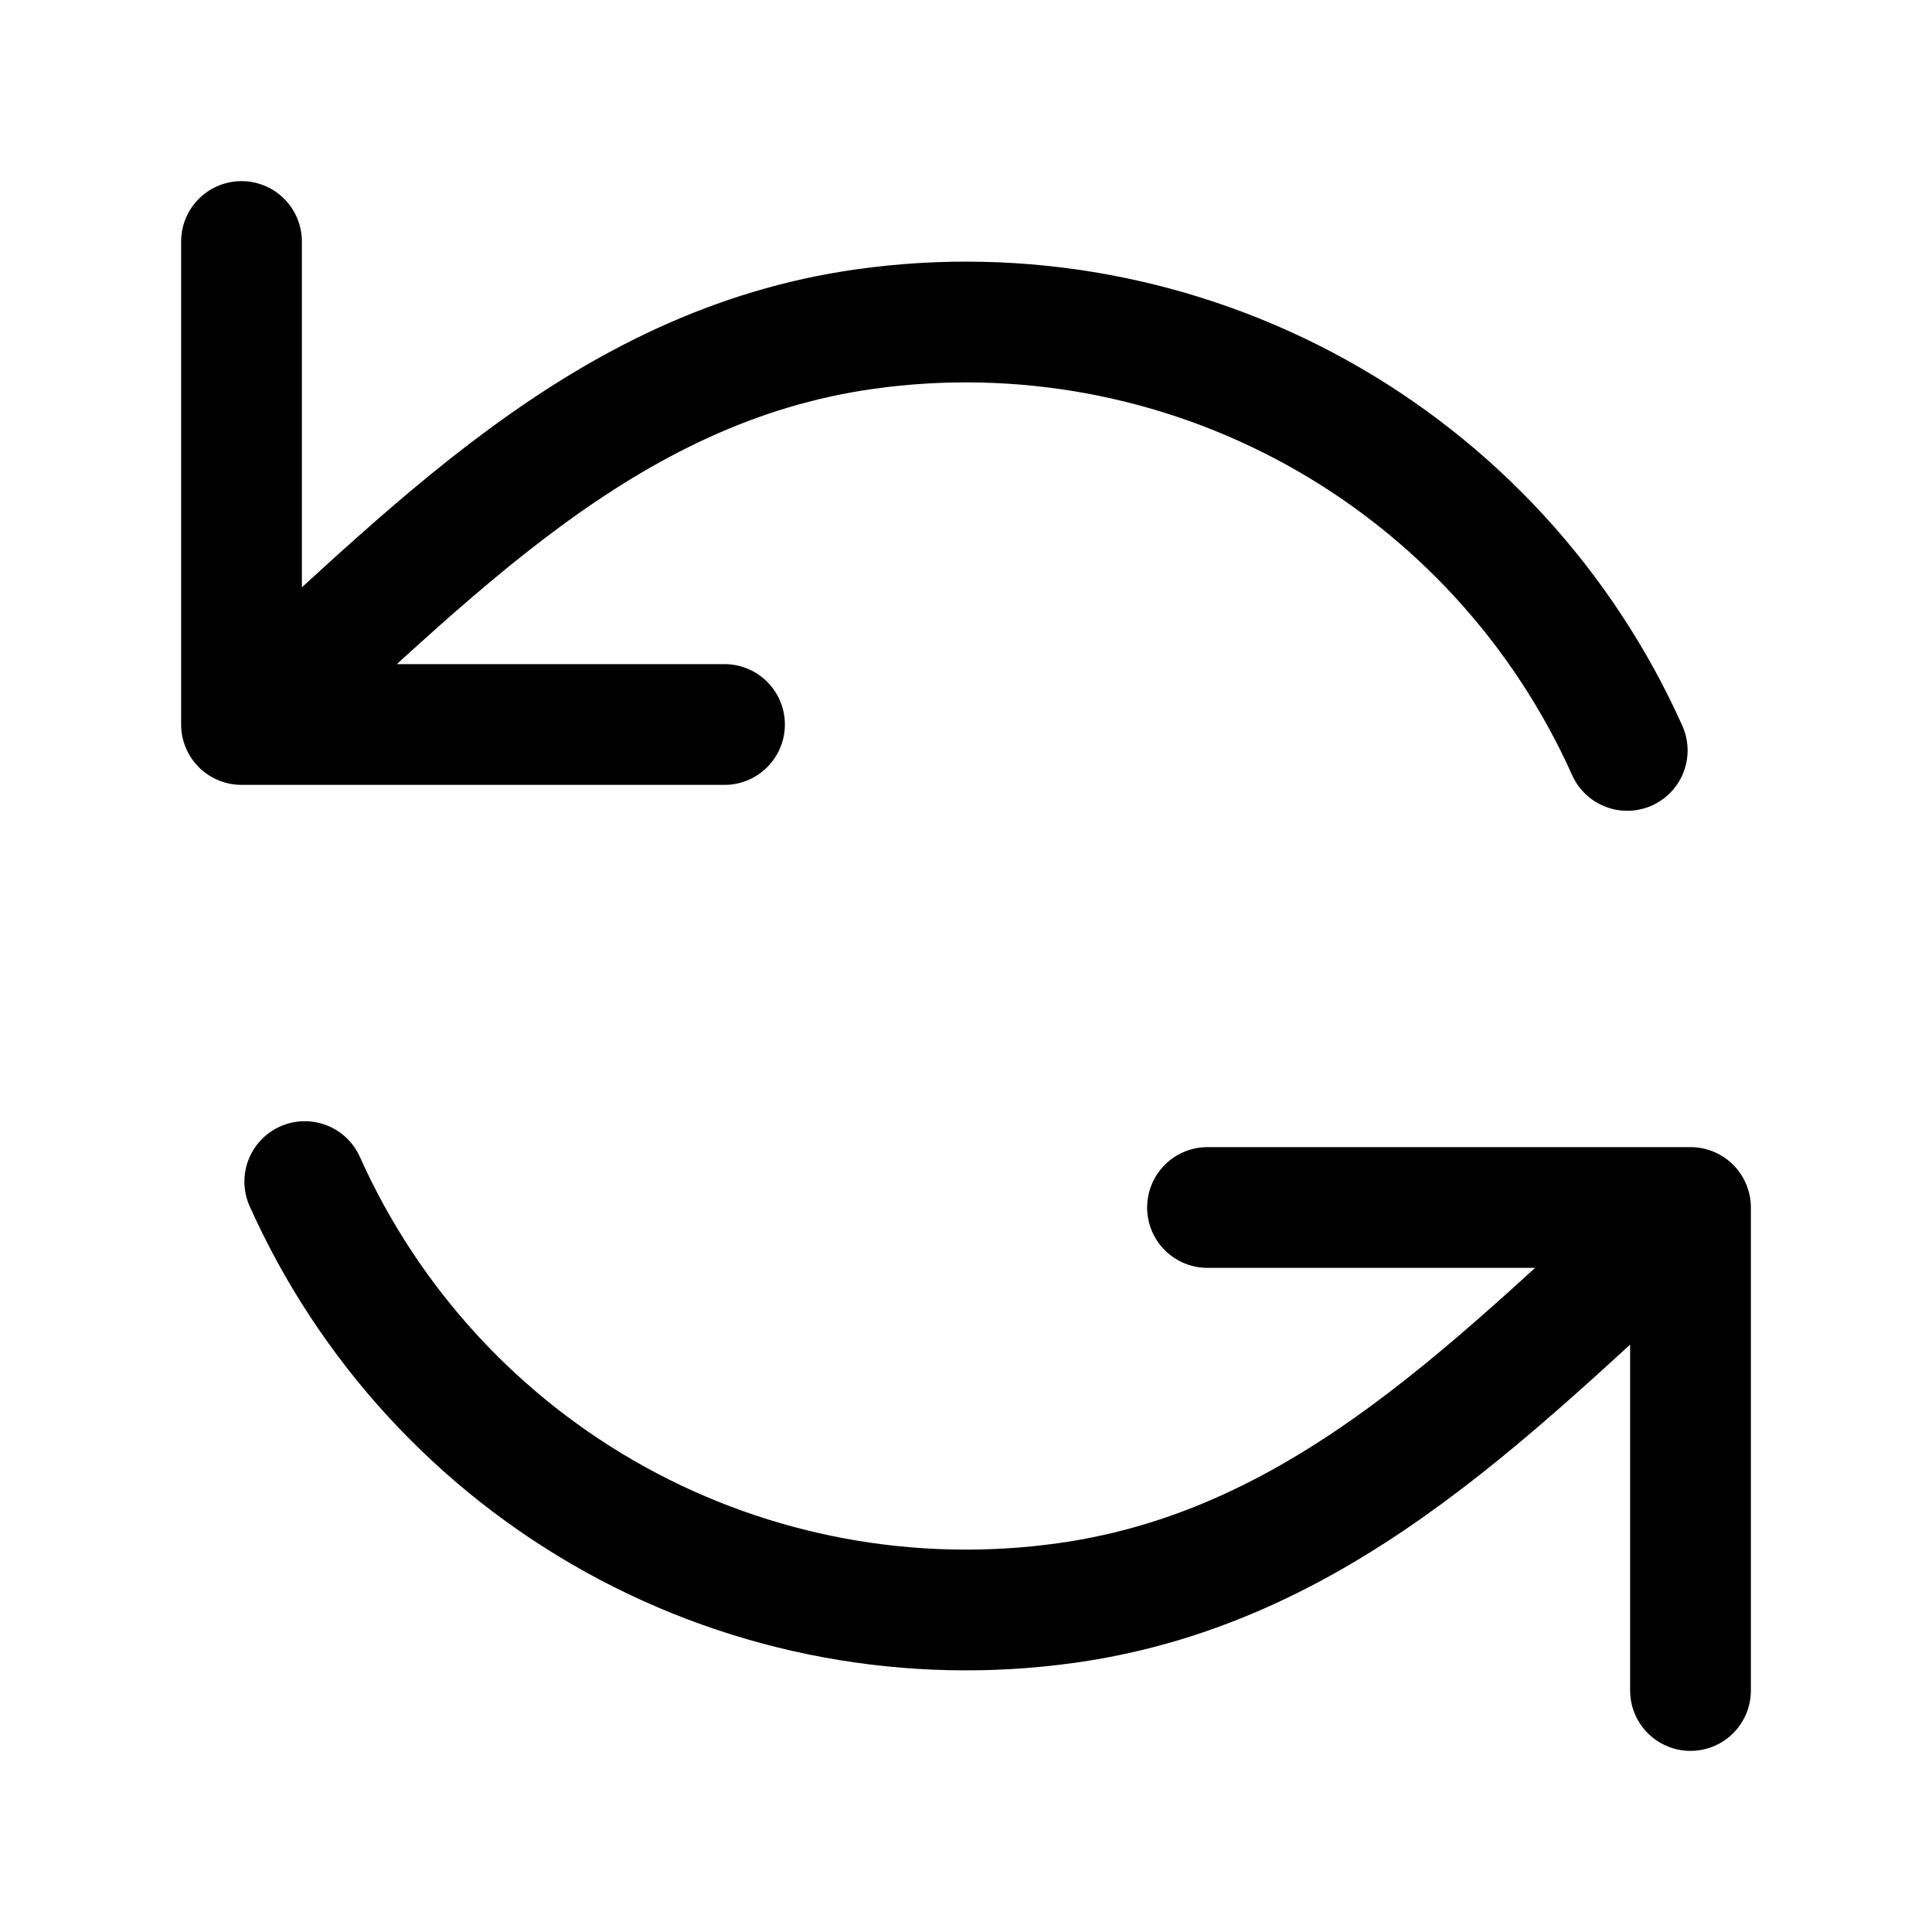
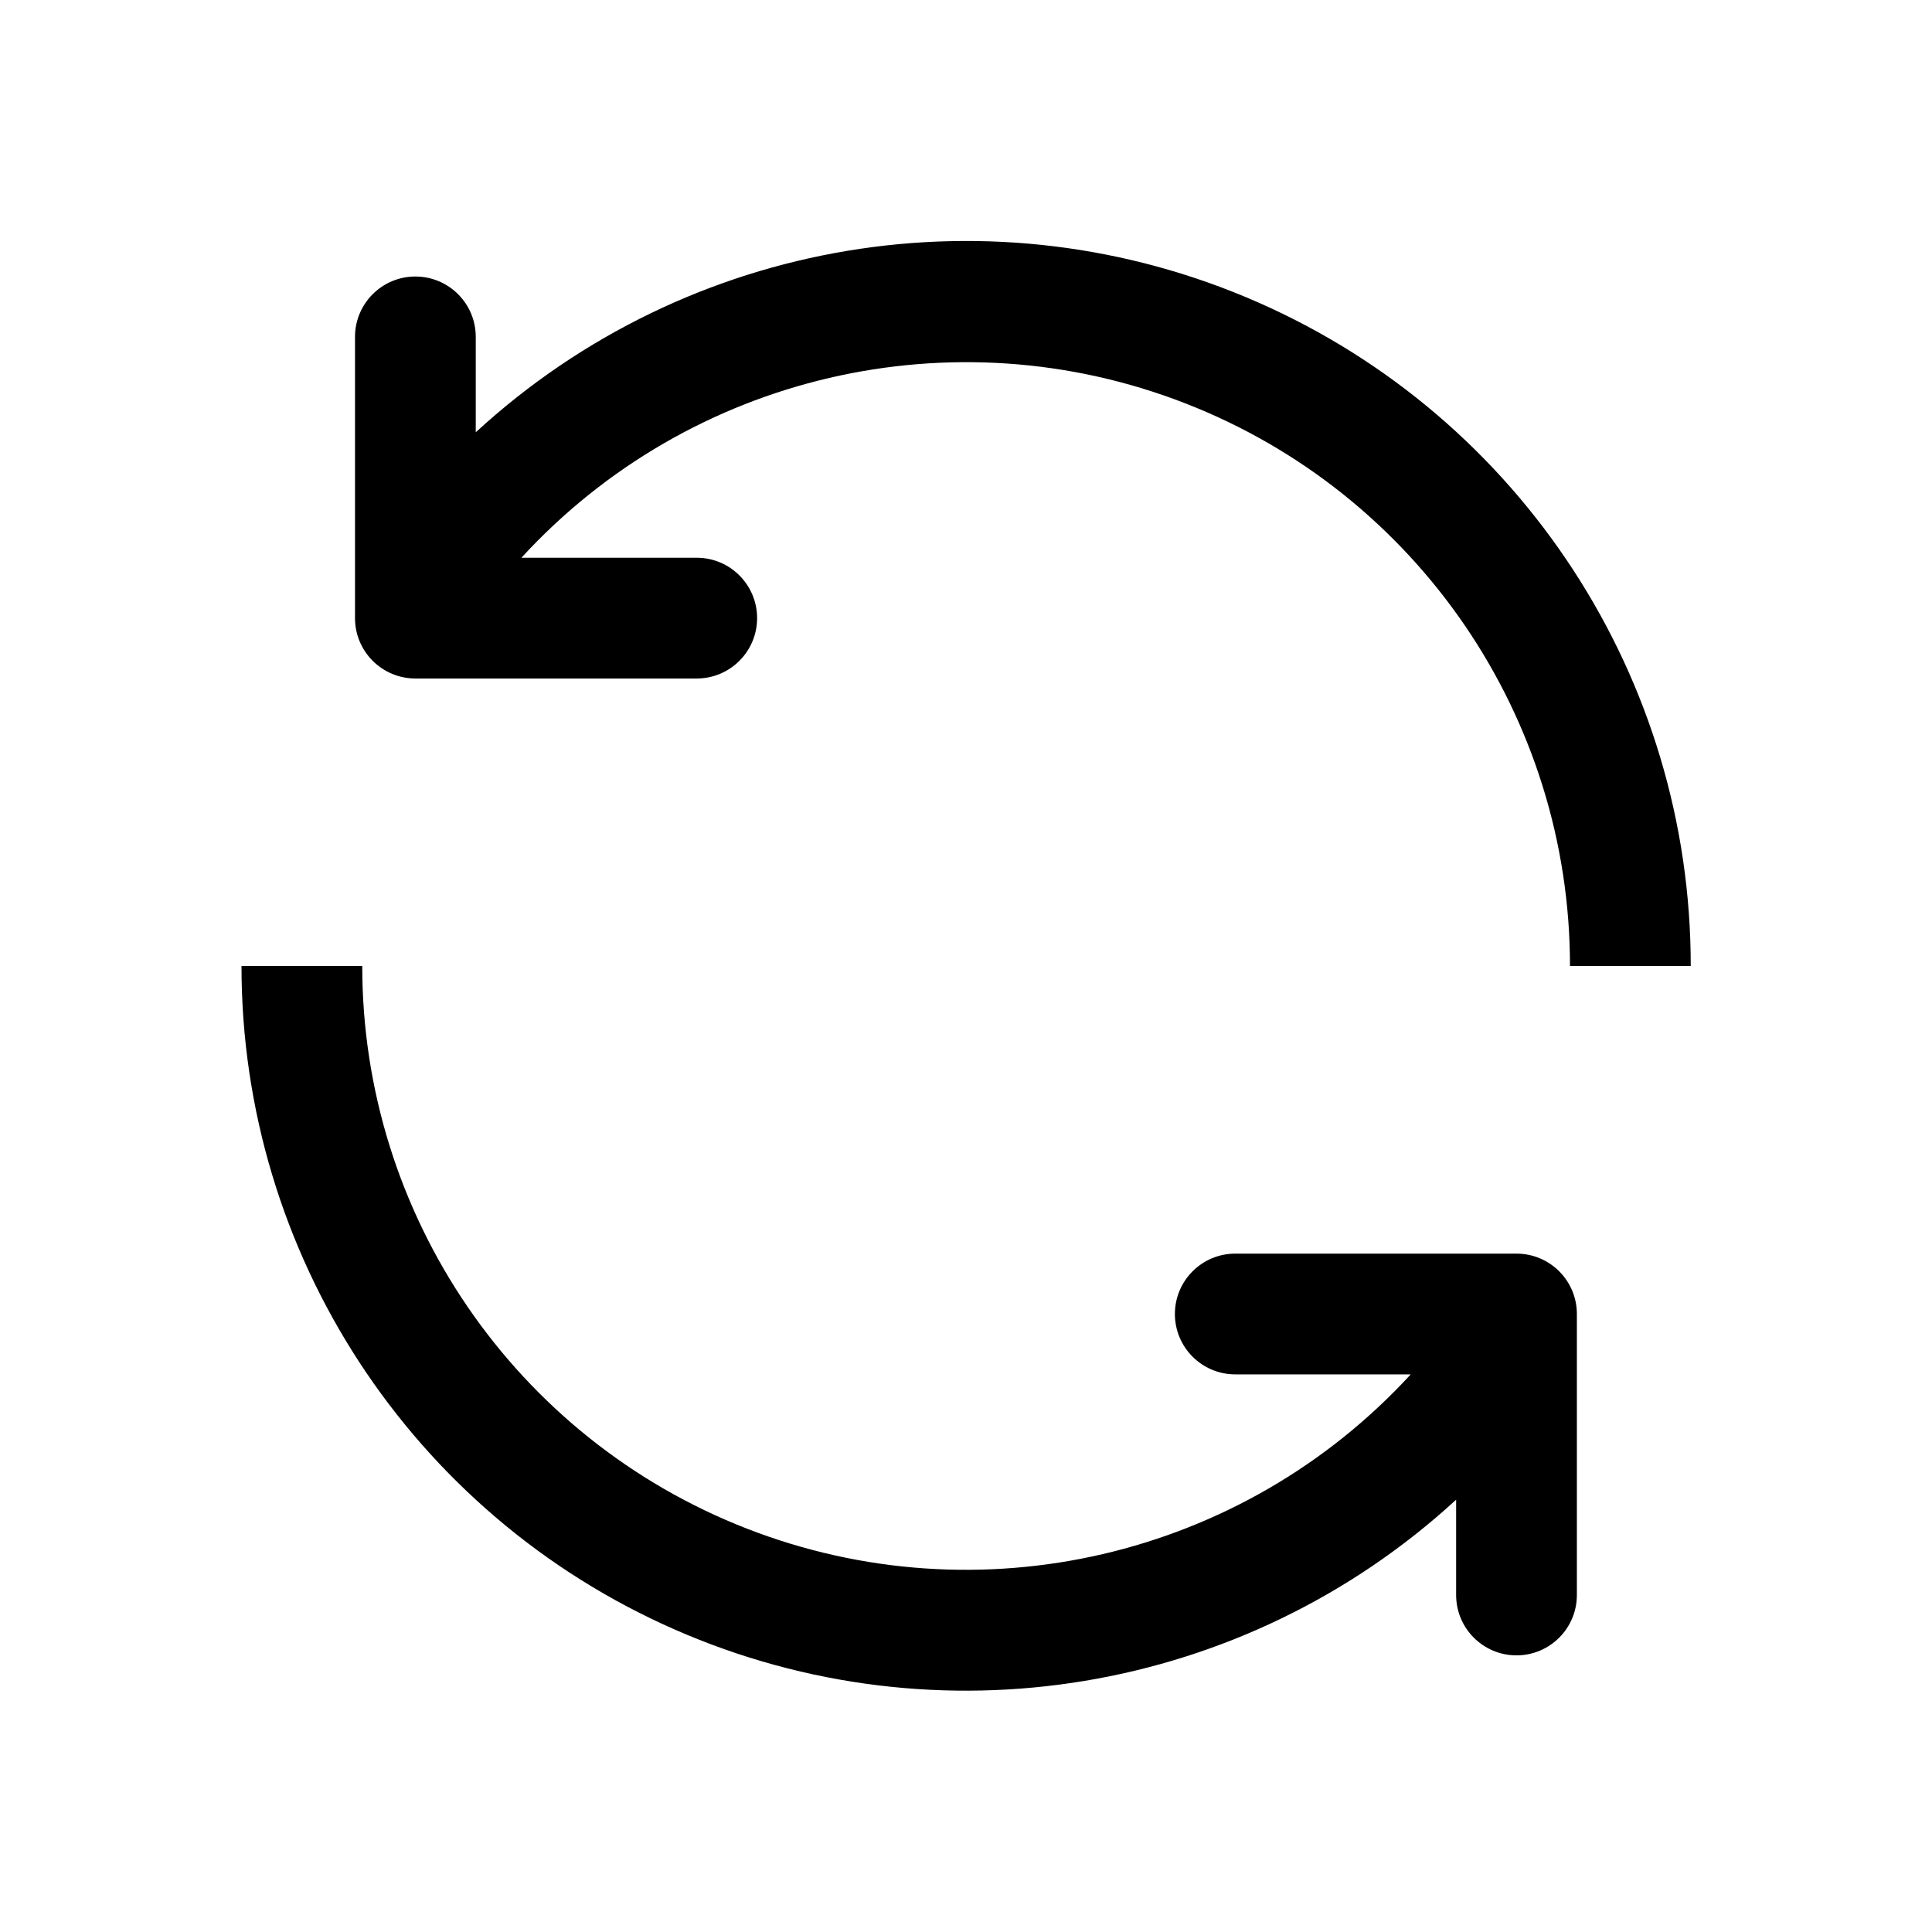
- <svg xmlns="http://www.w3.org/2000/svg" width="800px" height="800px" viewBox="0 0 24 24" fill="none">
-   <path d="M3 3V9M3 9H9M3 9C5.327 6.911 7.483 4.547 10.745 4.088C12.678 3.816 14.646 4.179 16.354 5.123C18.062 6.067 19.416 7.541 20.214 9.322M21 21V15M21 15H15M21 15C18.672 17.089 16.517 19.453 13.255 19.912C11.322 20.184 9.354 19.821 7.646 18.877C5.938 17.933 4.584 16.459 3.786 14.678" stroke="#000000" stroke-width="1.5" stroke-linecap="round" stroke-linejoin="round" />
+ <svg xmlns="http://www.w3.org/2000/svg" width="800px" height="800px" viewBox="0 0 1024 1024">
+   <path fill="#000000" d="M771.776 794.88A384 384 0 0 1 128 512h64a320 320 0 0 0 555.712 216.448H654.72a32 32 0 1 1 0-64h149.056a32 32 0 0 1 32 32v148.928a32 32 0 1 1-64 0v-50.56zM276.288 295.616h92.992a32 32 0 0 1 0 64H220.16a32 32 0 0 1-32-32V178.56a32 32 0 0 1 64 0v50.56A384 384 0 0 1 896.128 512h-64a320 320 0 0 0-555.776-216.384z" />
</svg>
